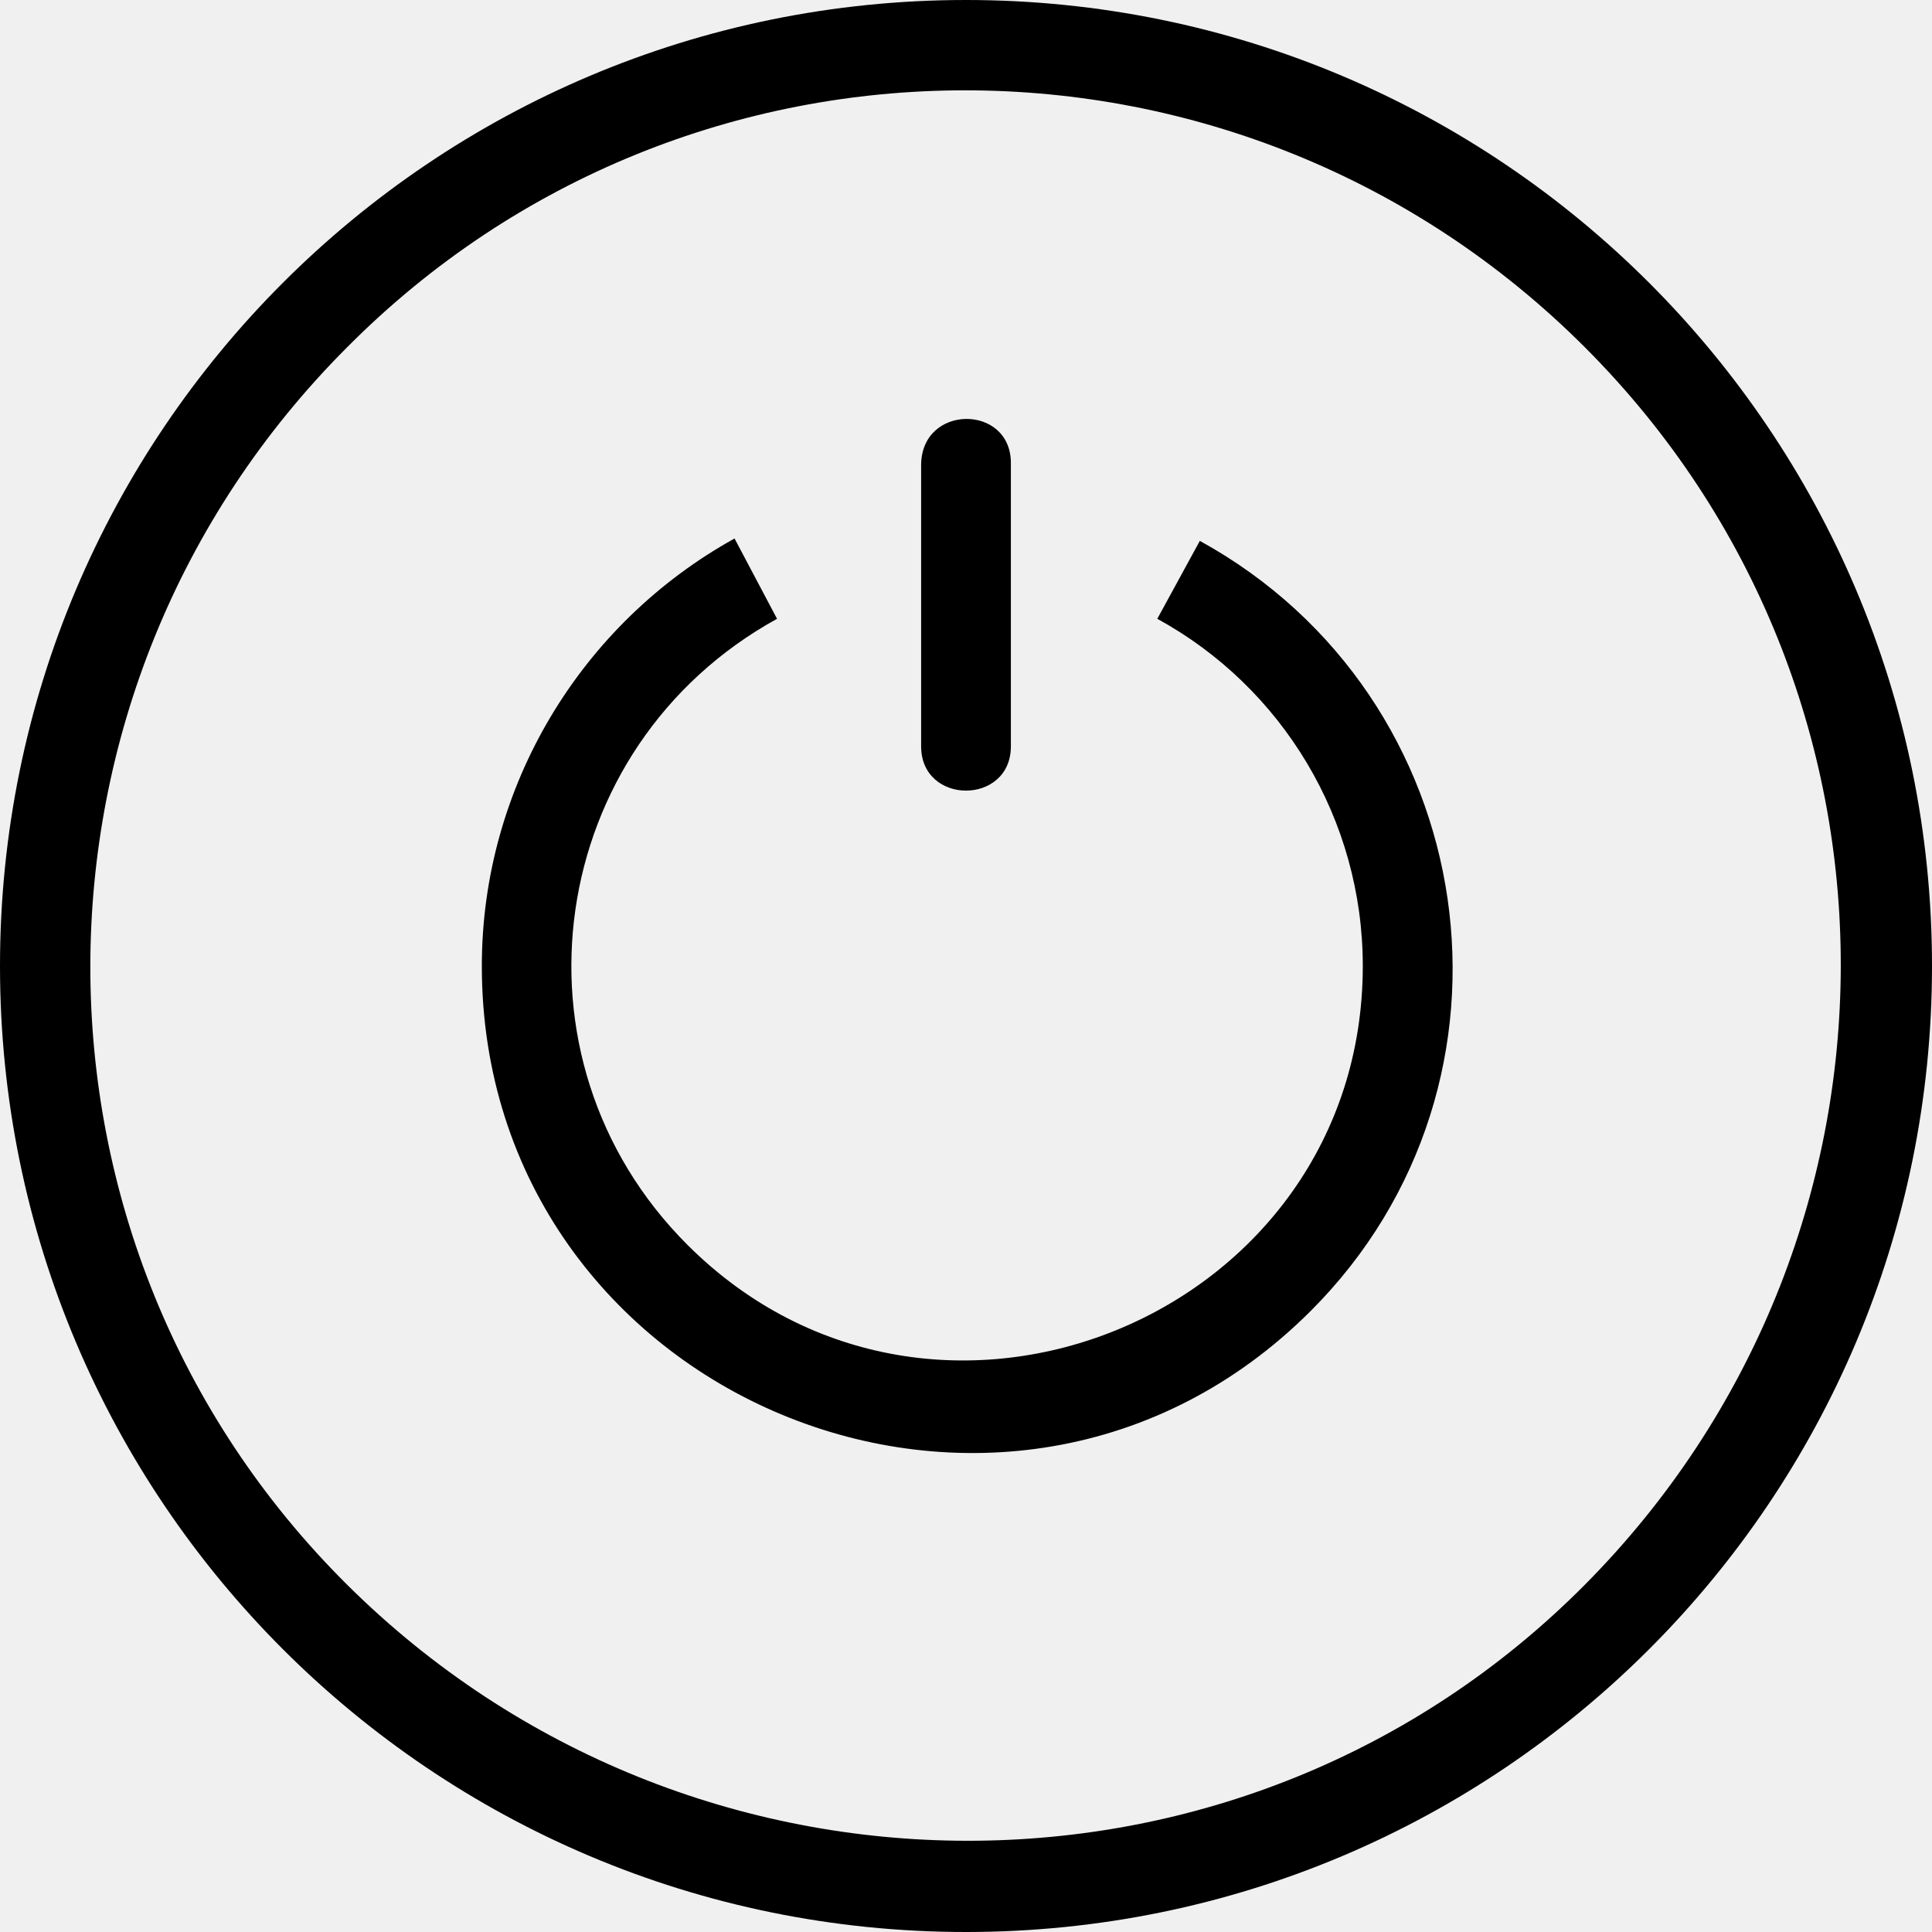
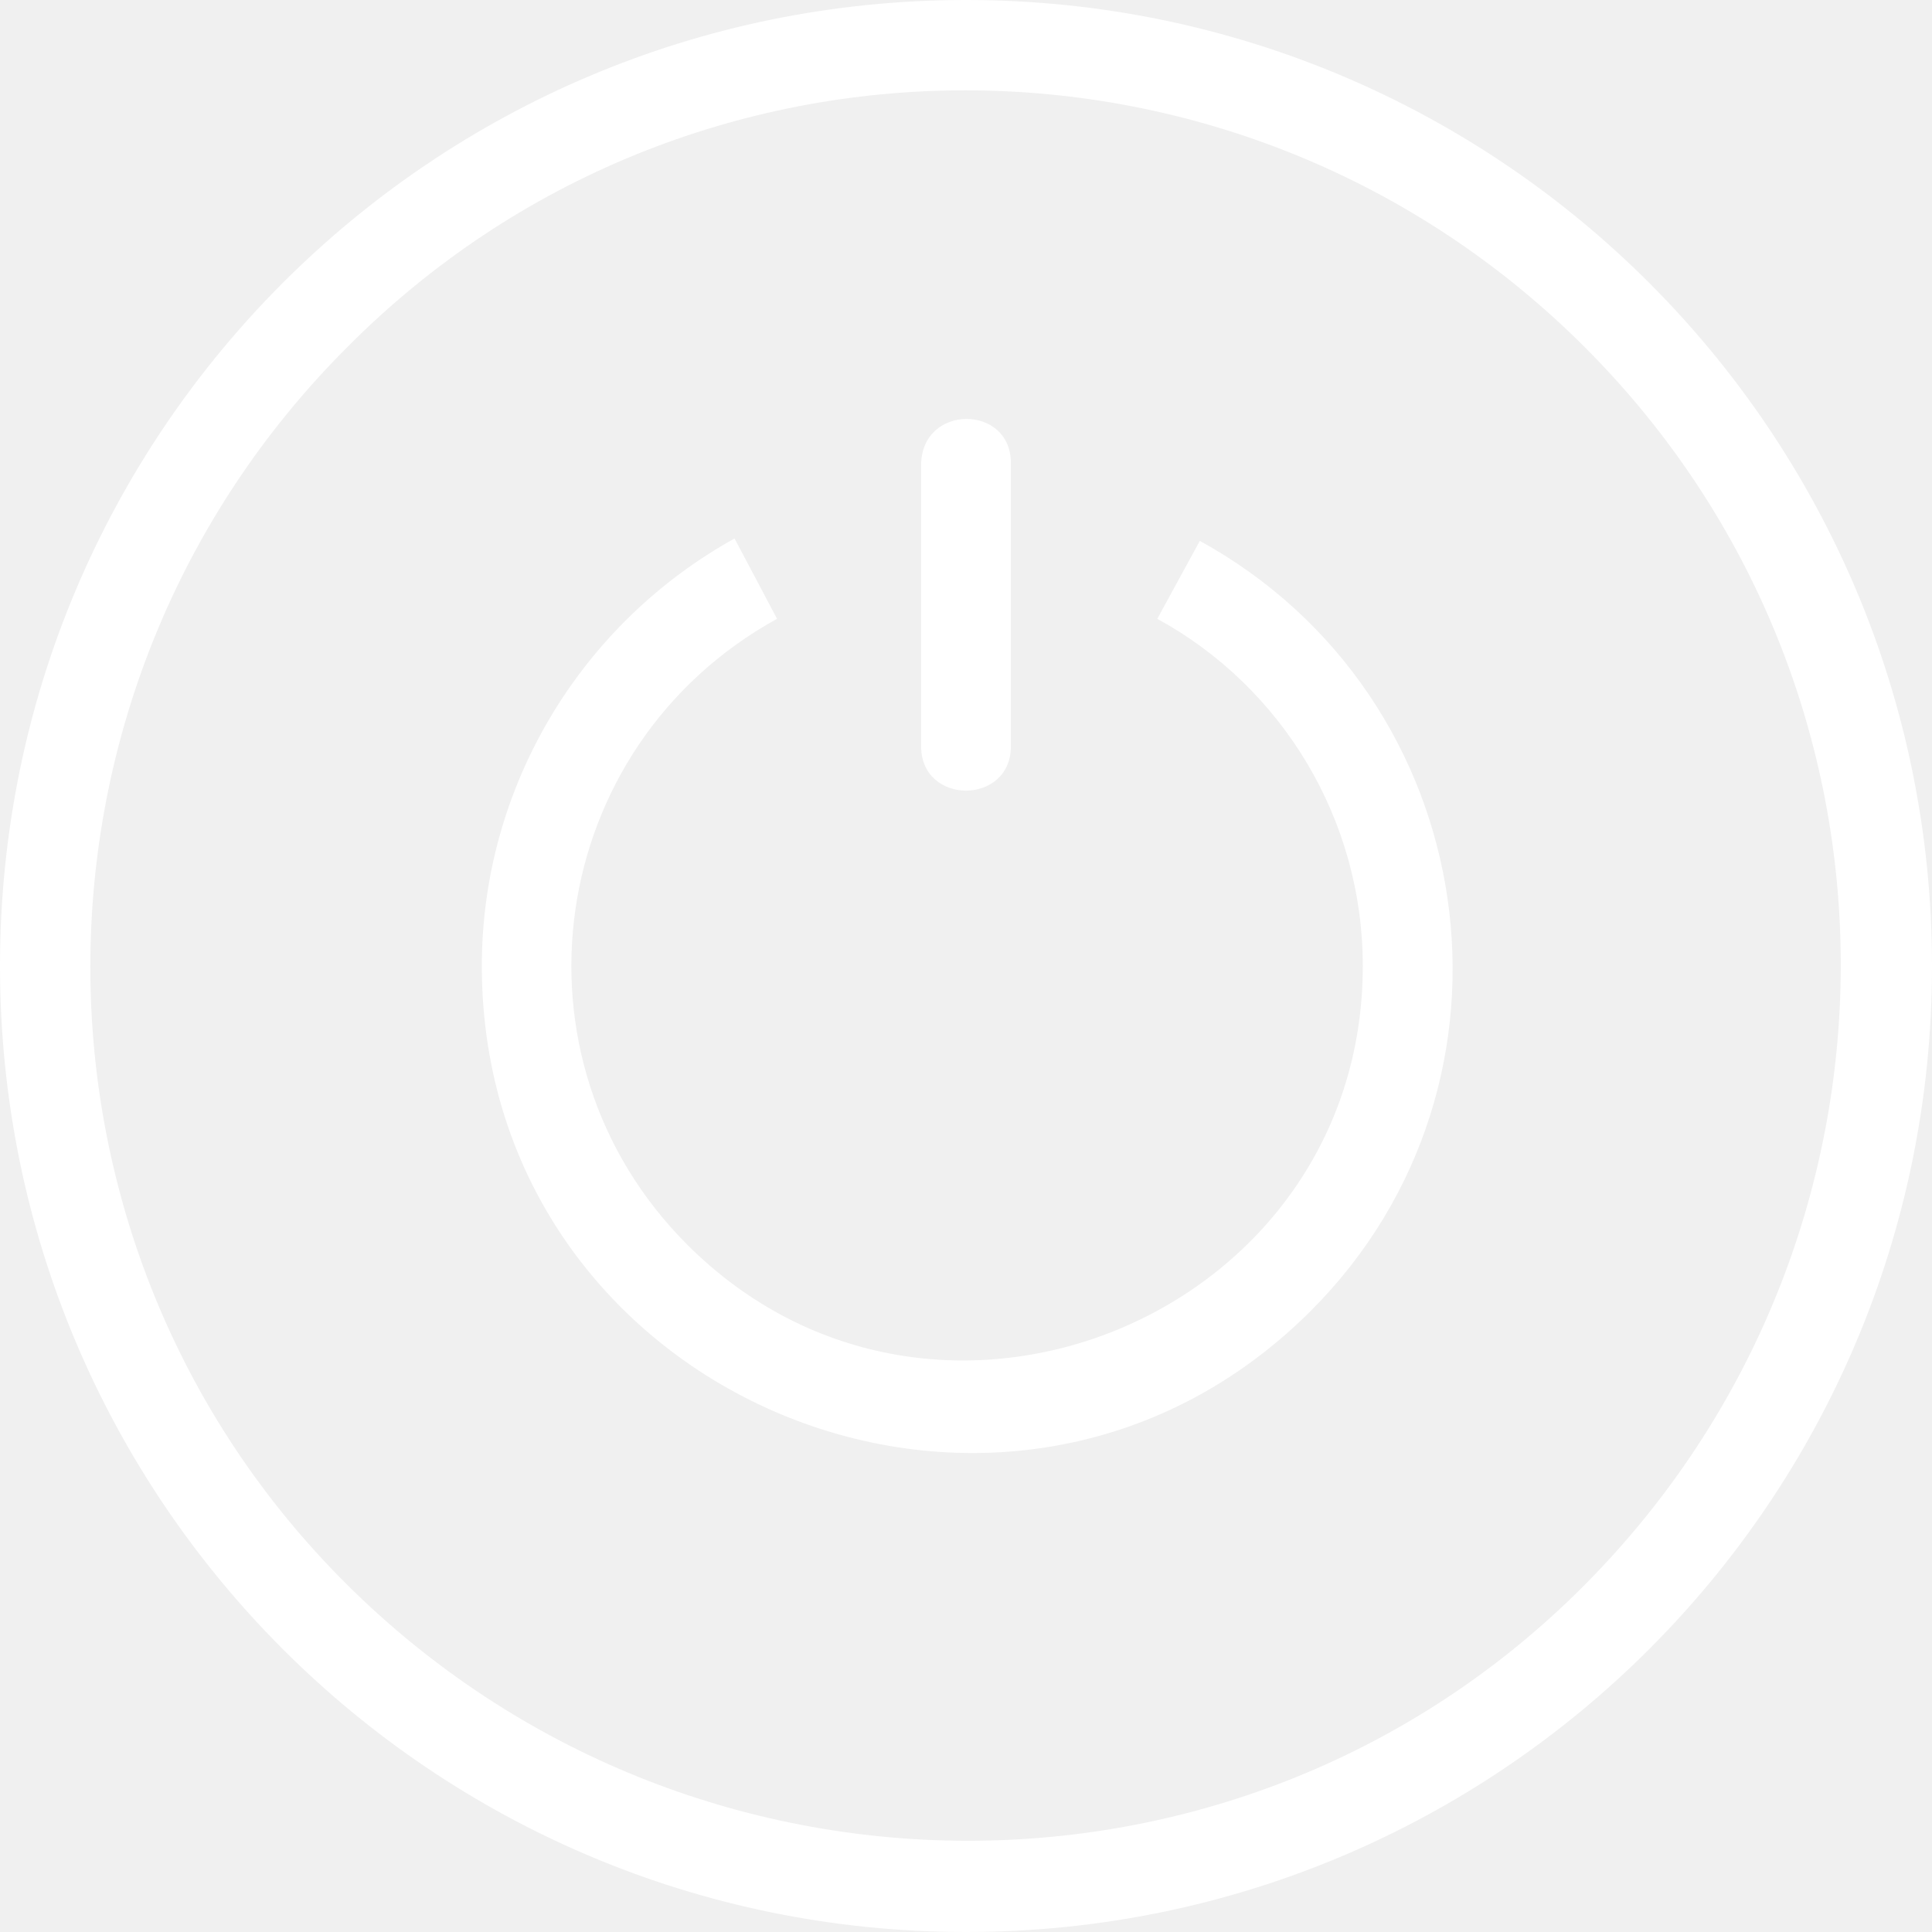
<svg xmlns="http://www.w3.org/2000/svg" width="66" height="66" viewBox="0 0 66 66" fill="none">
-   <path fill-rule="evenodd" clip-rule="evenodd" d="M40.988 18.477C50.67 23.802 52.606 36.953 44.78 44.78C34.372 55.188 16.46 47.765 16.46 33C16.46 26.868 19.848 21.301 25.093 18.396L26.545 21.139C18.638 25.496 17.105 36.147 23.479 42.521C31.951 50.993 46.555 44.941 46.555 33C46.555 27.998 43.812 23.479 39.535 21.139L40.988 18.477ZM33 0C14.765 0 0 14.765 0 33C0 51.235 14.765 66 33 66C51.235 66 66 51.235 66 33C66 14.765 51.235 0 33 0ZM54.139 11.861C42.44 0.161 23.479 0.161 11.861 11.861C0.161 23.56 0.161 42.521 11.861 54.139C23.56 65.758 42.521 65.839 54.139 54.139C65.758 42.44 65.839 23.56 54.139 11.861ZM31.467 15.895V25.496C31.467 27.513 34.533 27.513 34.533 25.496V15.814C34.533 13.797 31.467 13.797 31.467 15.895Z" fill="black" />
+   <path fill-rule="evenodd" clip-rule="evenodd" d="M40.988 18.477C50.67 23.802 52.606 36.953 44.78 44.78C34.372 55.188 16.46 47.765 16.46 33C16.46 26.868 19.848 21.301 25.093 18.396L26.545 21.139C18.638 25.496 17.105 36.147 23.479 42.521C31.951 50.993 46.555 44.941 46.555 33C46.555 27.998 43.812 23.479 39.535 21.139L40.988 18.477ZM33 0C14.765 0 0 14.765 0 33C0 51.235 14.765 66 33 66C51.235 66 66 51.235 66 33C66 14.765 51.235 0 33 0ZM54.139 11.861C42.44 0.161 23.479 0.161 11.861 11.861C0.161 23.56 0.161 42.521 11.861 54.139C23.56 65.758 42.521 65.839 54.139 54.139C65.758 42.44 65.839 23.56 54.139 11.861ZM31.467 15.895V25.496C31.467 27.513 34.533 27.513 34.533 25.496V15.814C34.533 13.797 31.467 13.797 31.467 15.895Z" fill="#fff" />
</svg>
